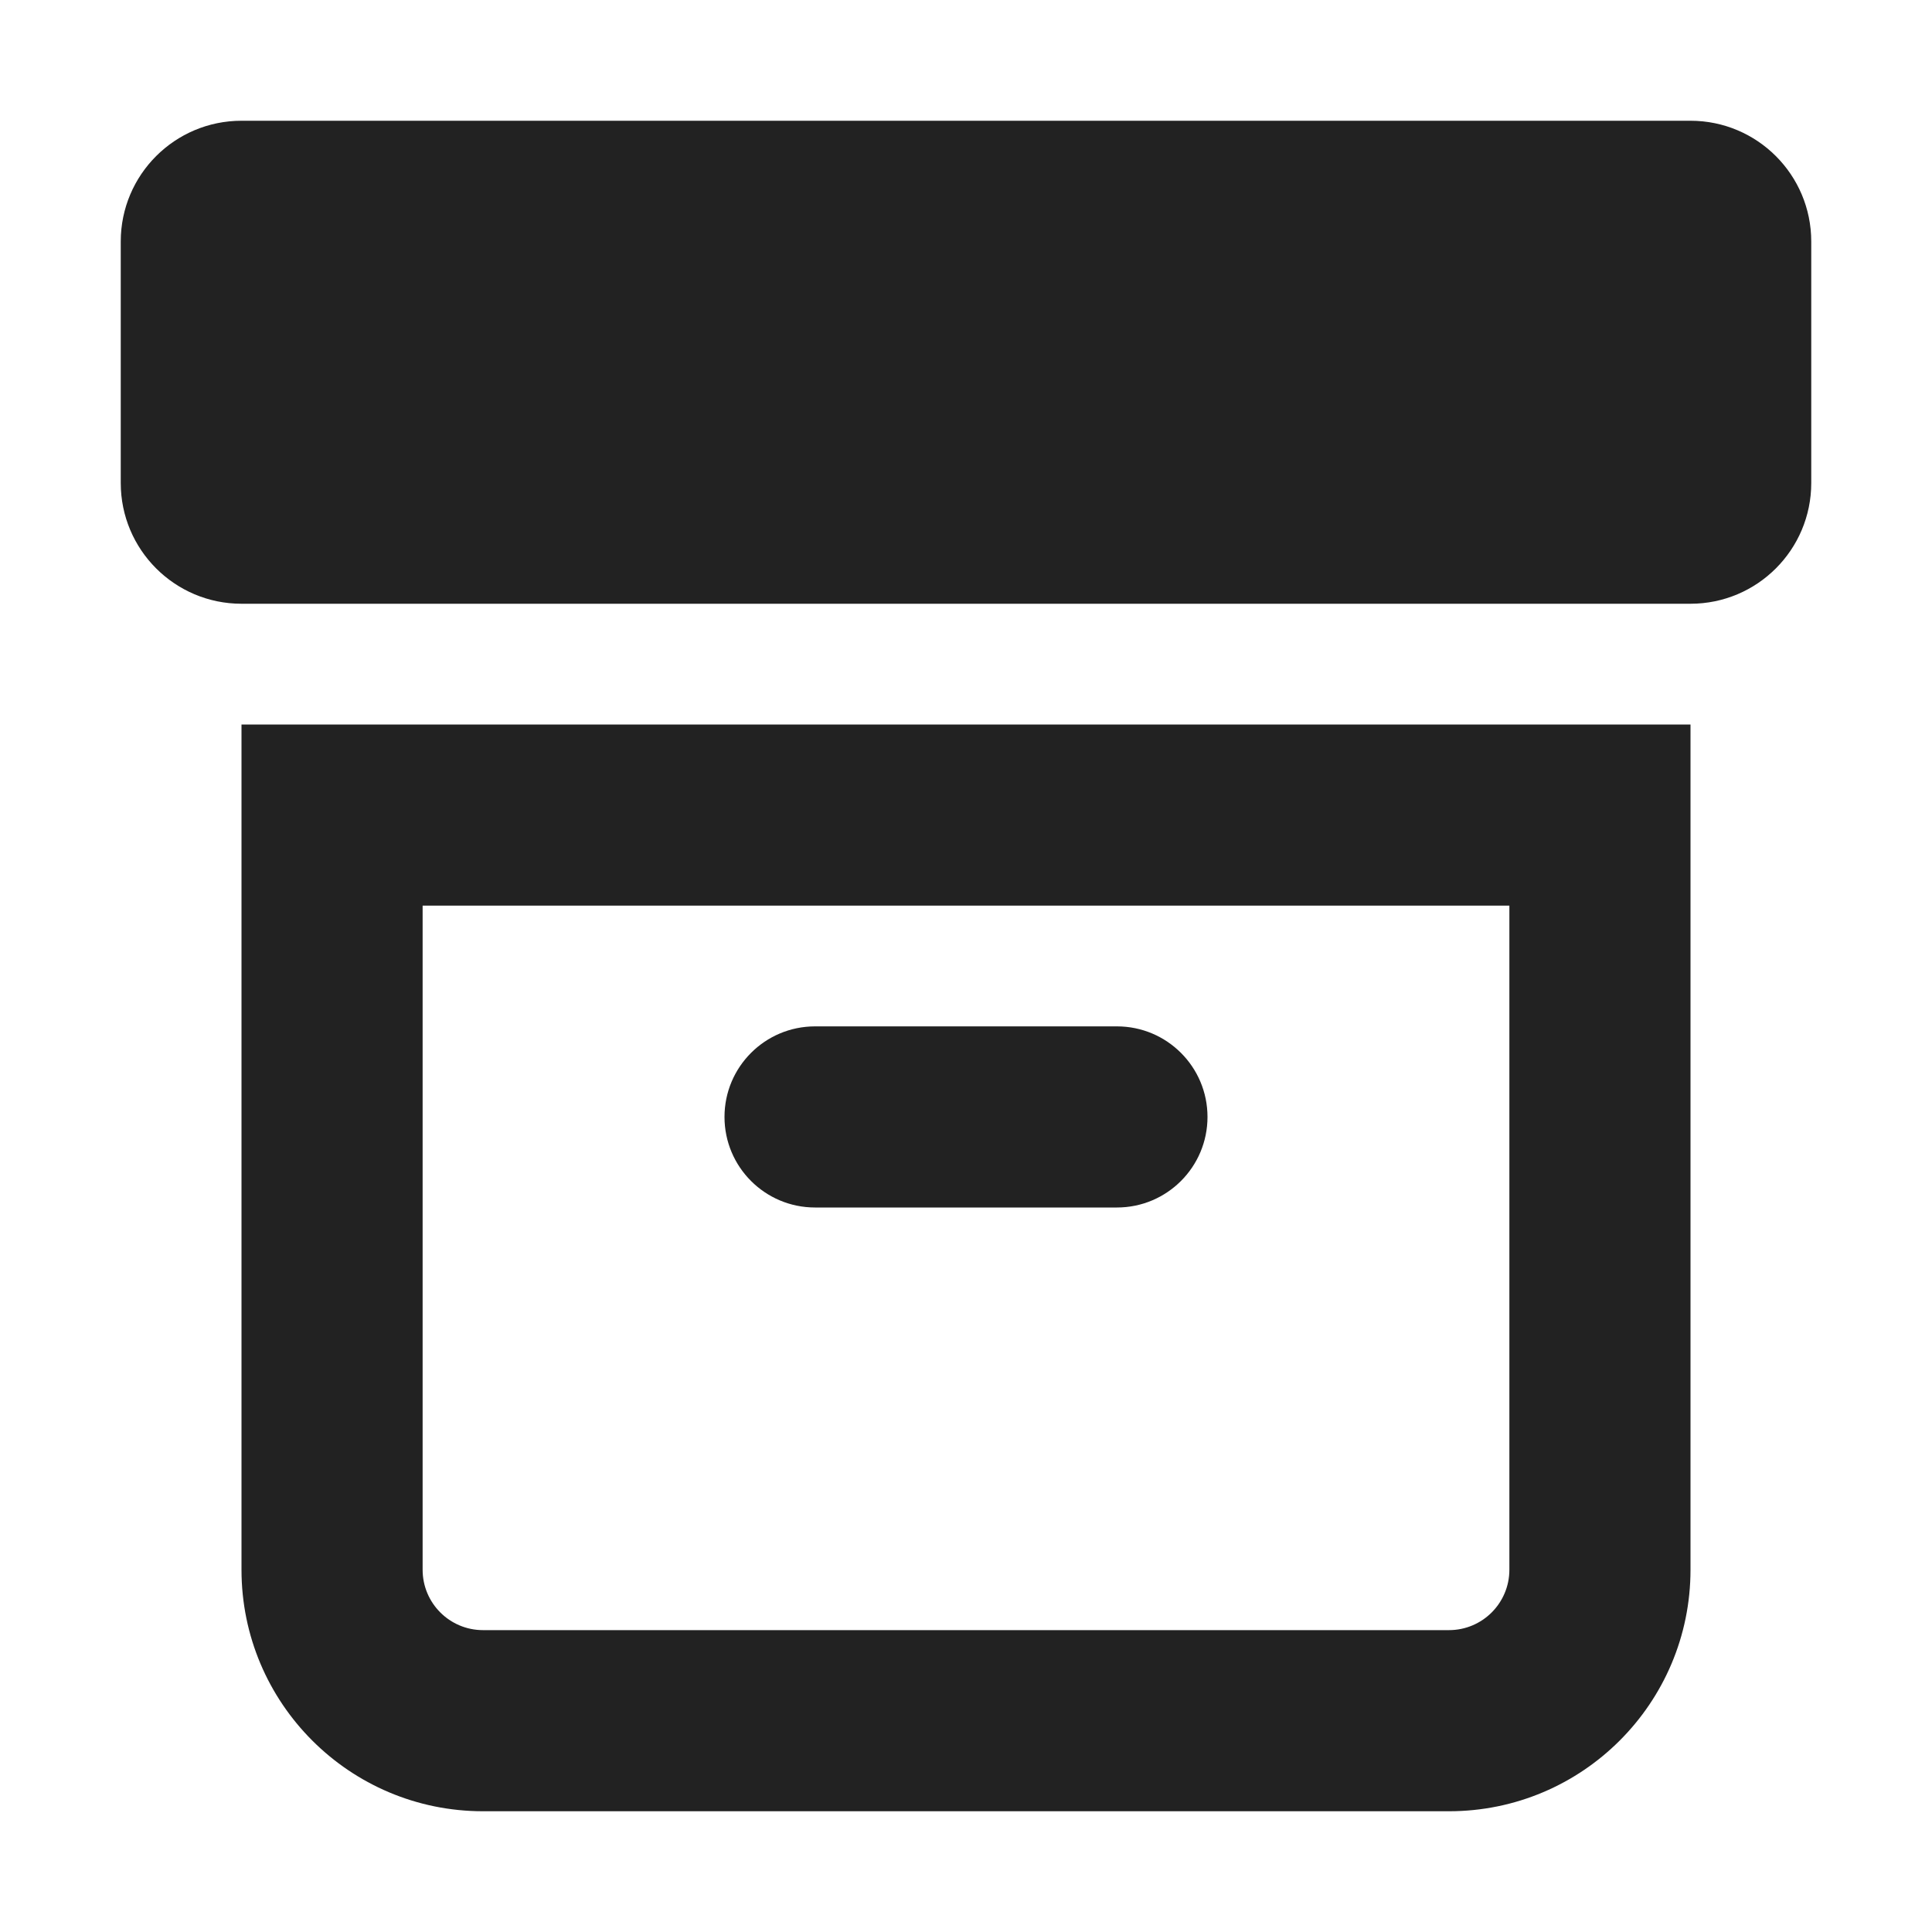
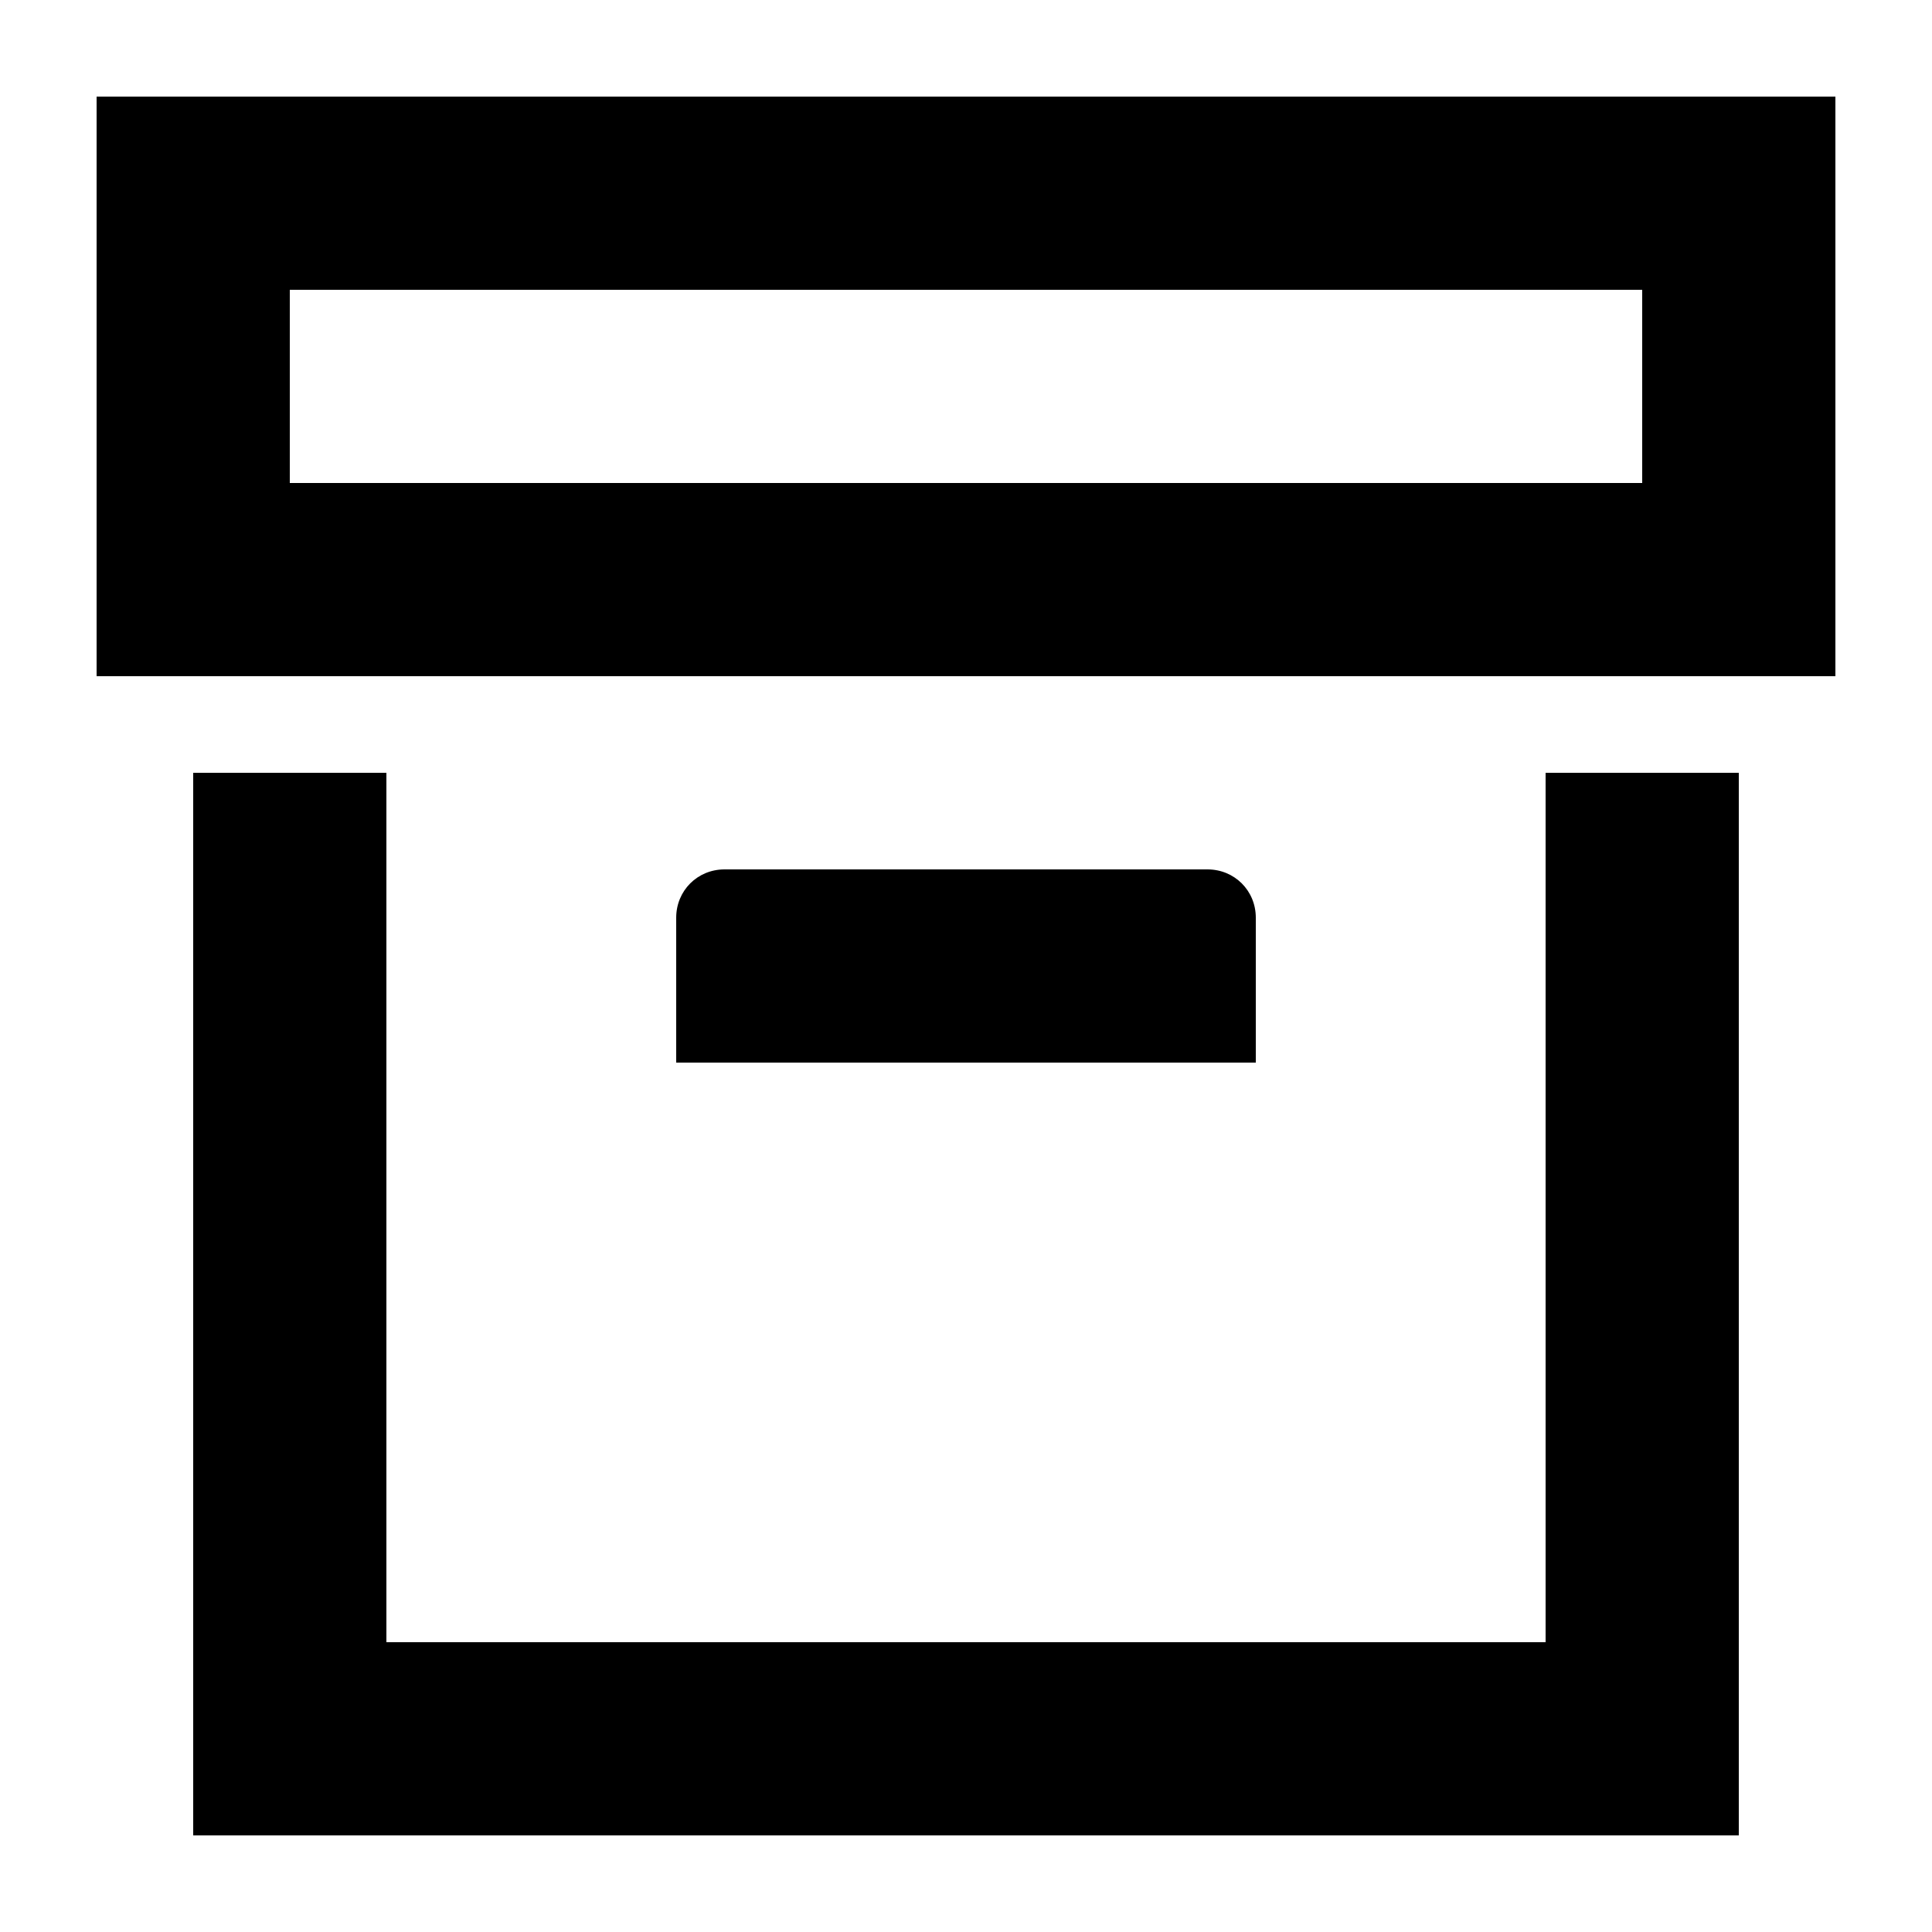
- <svg xmlns="http://www.w3.org/2000/svg" width="16" height="16" viewBox="0 0 16 16">
-   <g fill="#222">
-     <path d="M2 1h12a1 1 0 0 1 1 1v2a1 1 0 0 1-1 1H2a1 1 0 0 1-1-1V2a1 1 0 0 1 1-1z" />
-     <path fill-rule="evenodd" d="M2 6h12v7a2 2 0 0 1-2 2H4a2 2 0 0 1-2-2zm1.5 1.5V13a.5.5 0 0 0 .5.5h8a.5.5 0 0 0 .5-.5V7.5z" />
-     <rect x="6" y="8.5" width="4" height="1.5" rx=".75" />
-   </g>
+ <svg xmlns="http://www.w3.org/2000/svg" width="24" height="24" id="mdi-archive-outline" viewBox="2 2 20 20">
+   <path d="M20 21H4V10H6V19H18V10H20V21M3 3H21V9H3V3M9.5 11H14.5C14.78 11 15 11.22 15 11.5V13H9V11.5C9 11.22 9.22 11 9.5 11M5 5V7H19V5H5Z" />
</svg>
